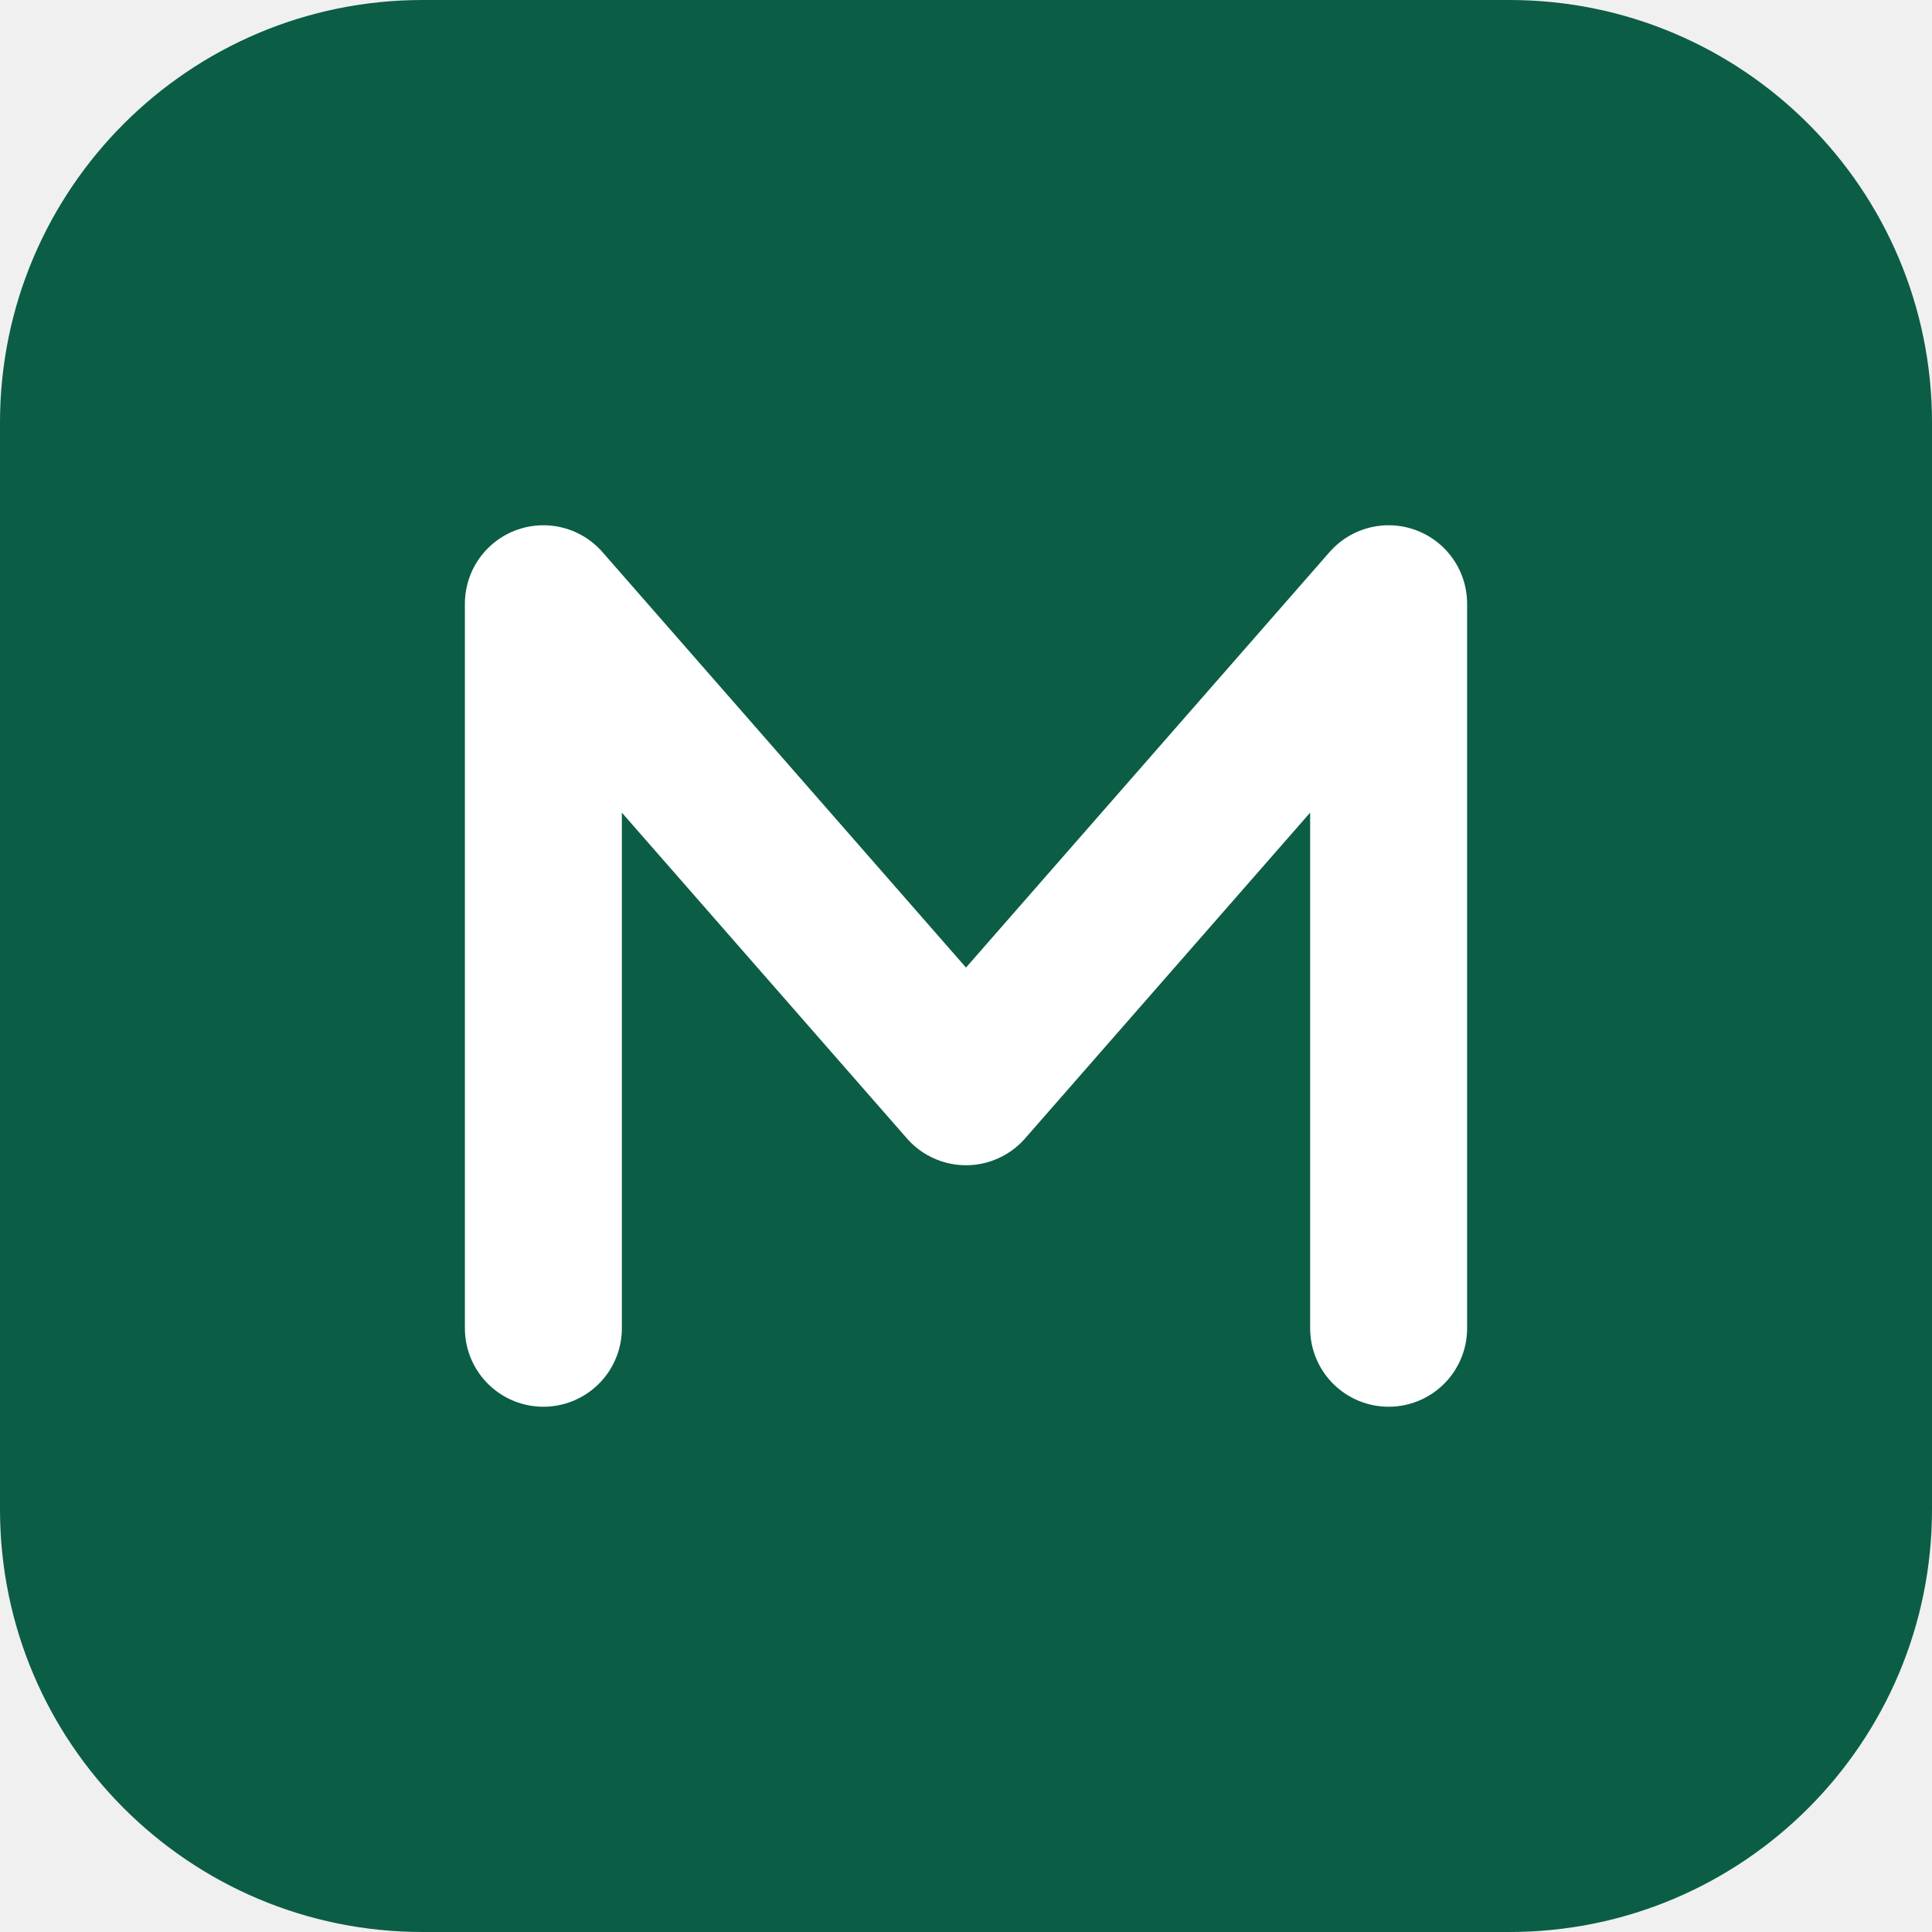
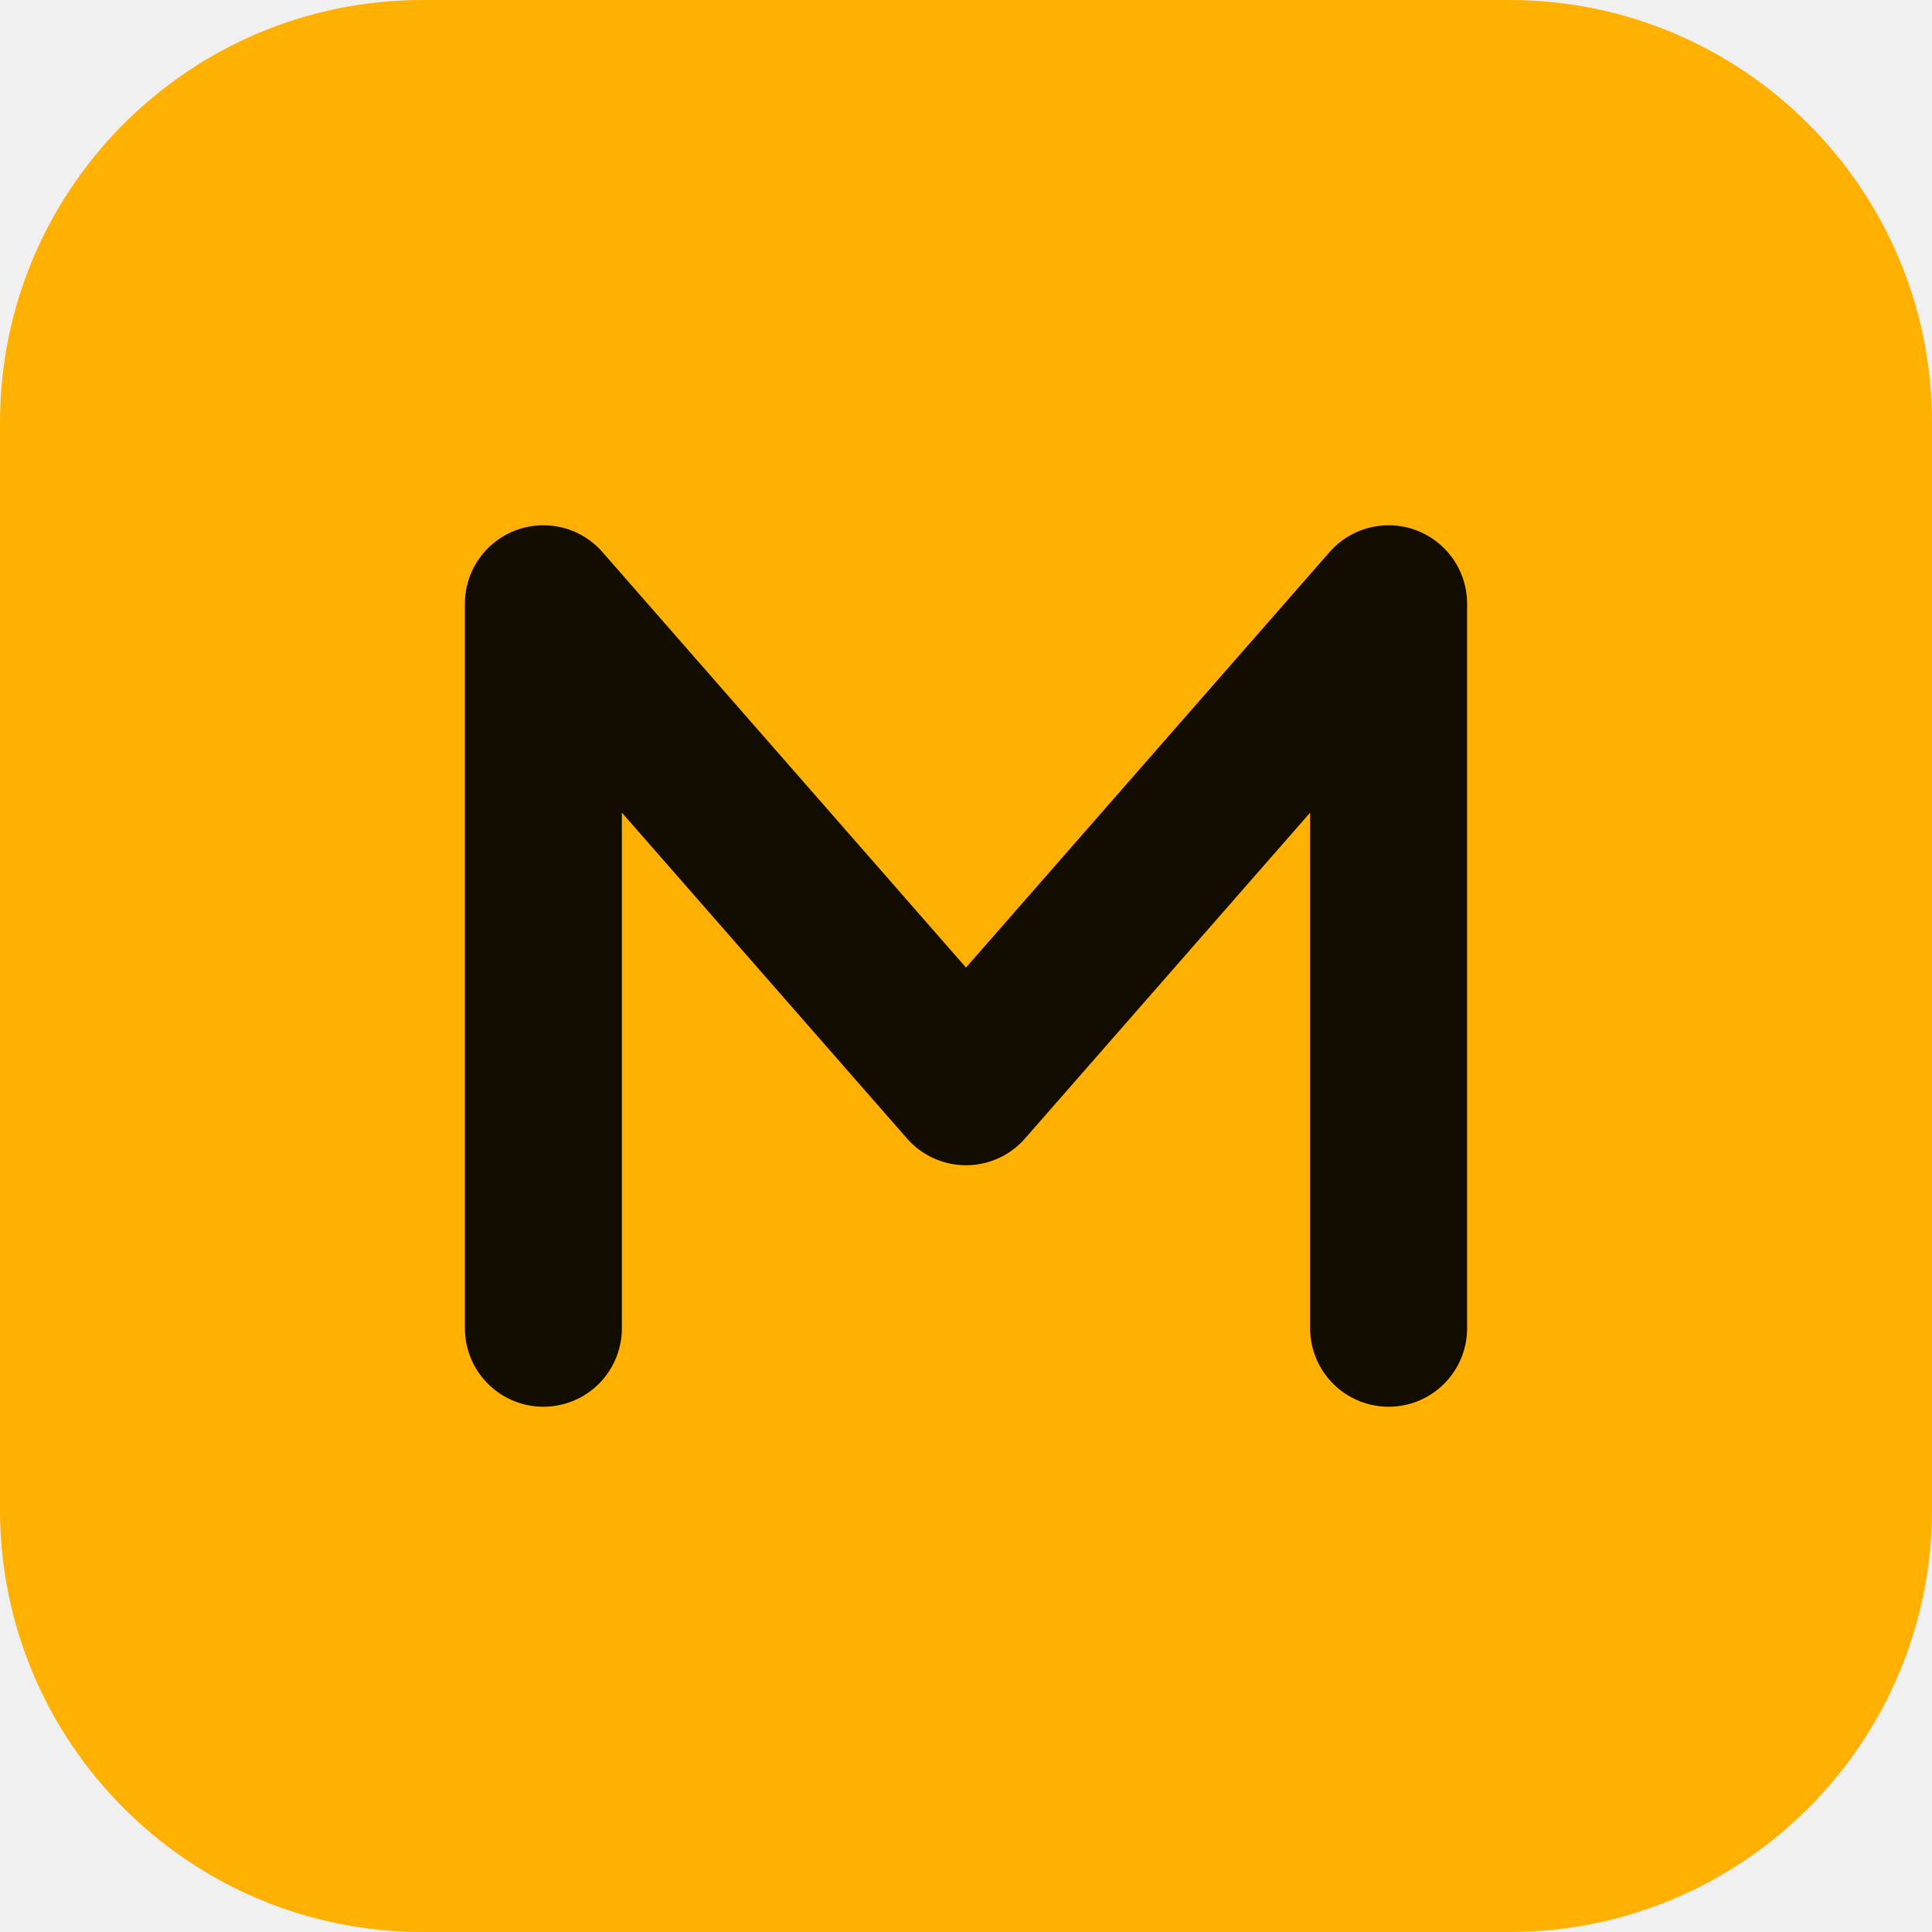
<svg xmlns="http://www.w3.org/2000/svg" viewBox="0 0 32 32">
-   <rect width="32" height="32" rx="7" fill="#0b5d46" />
-   <path d="M9 22V10l7 8 7-8v12" fill="none" stroke="#fff" stroke-width="2.6" stroke-linecap="round" stroke-linejoin="round" />
+   <rect width="32" height="32" rx="7" fill="#ffb000" />
+   <path d="M9 22V10l7 8 7-8v12" fill="none" stroke="#130c00" stroke-width="2.6" stroke-linecap="round" stroke-linejoin="round" />
</svg>
